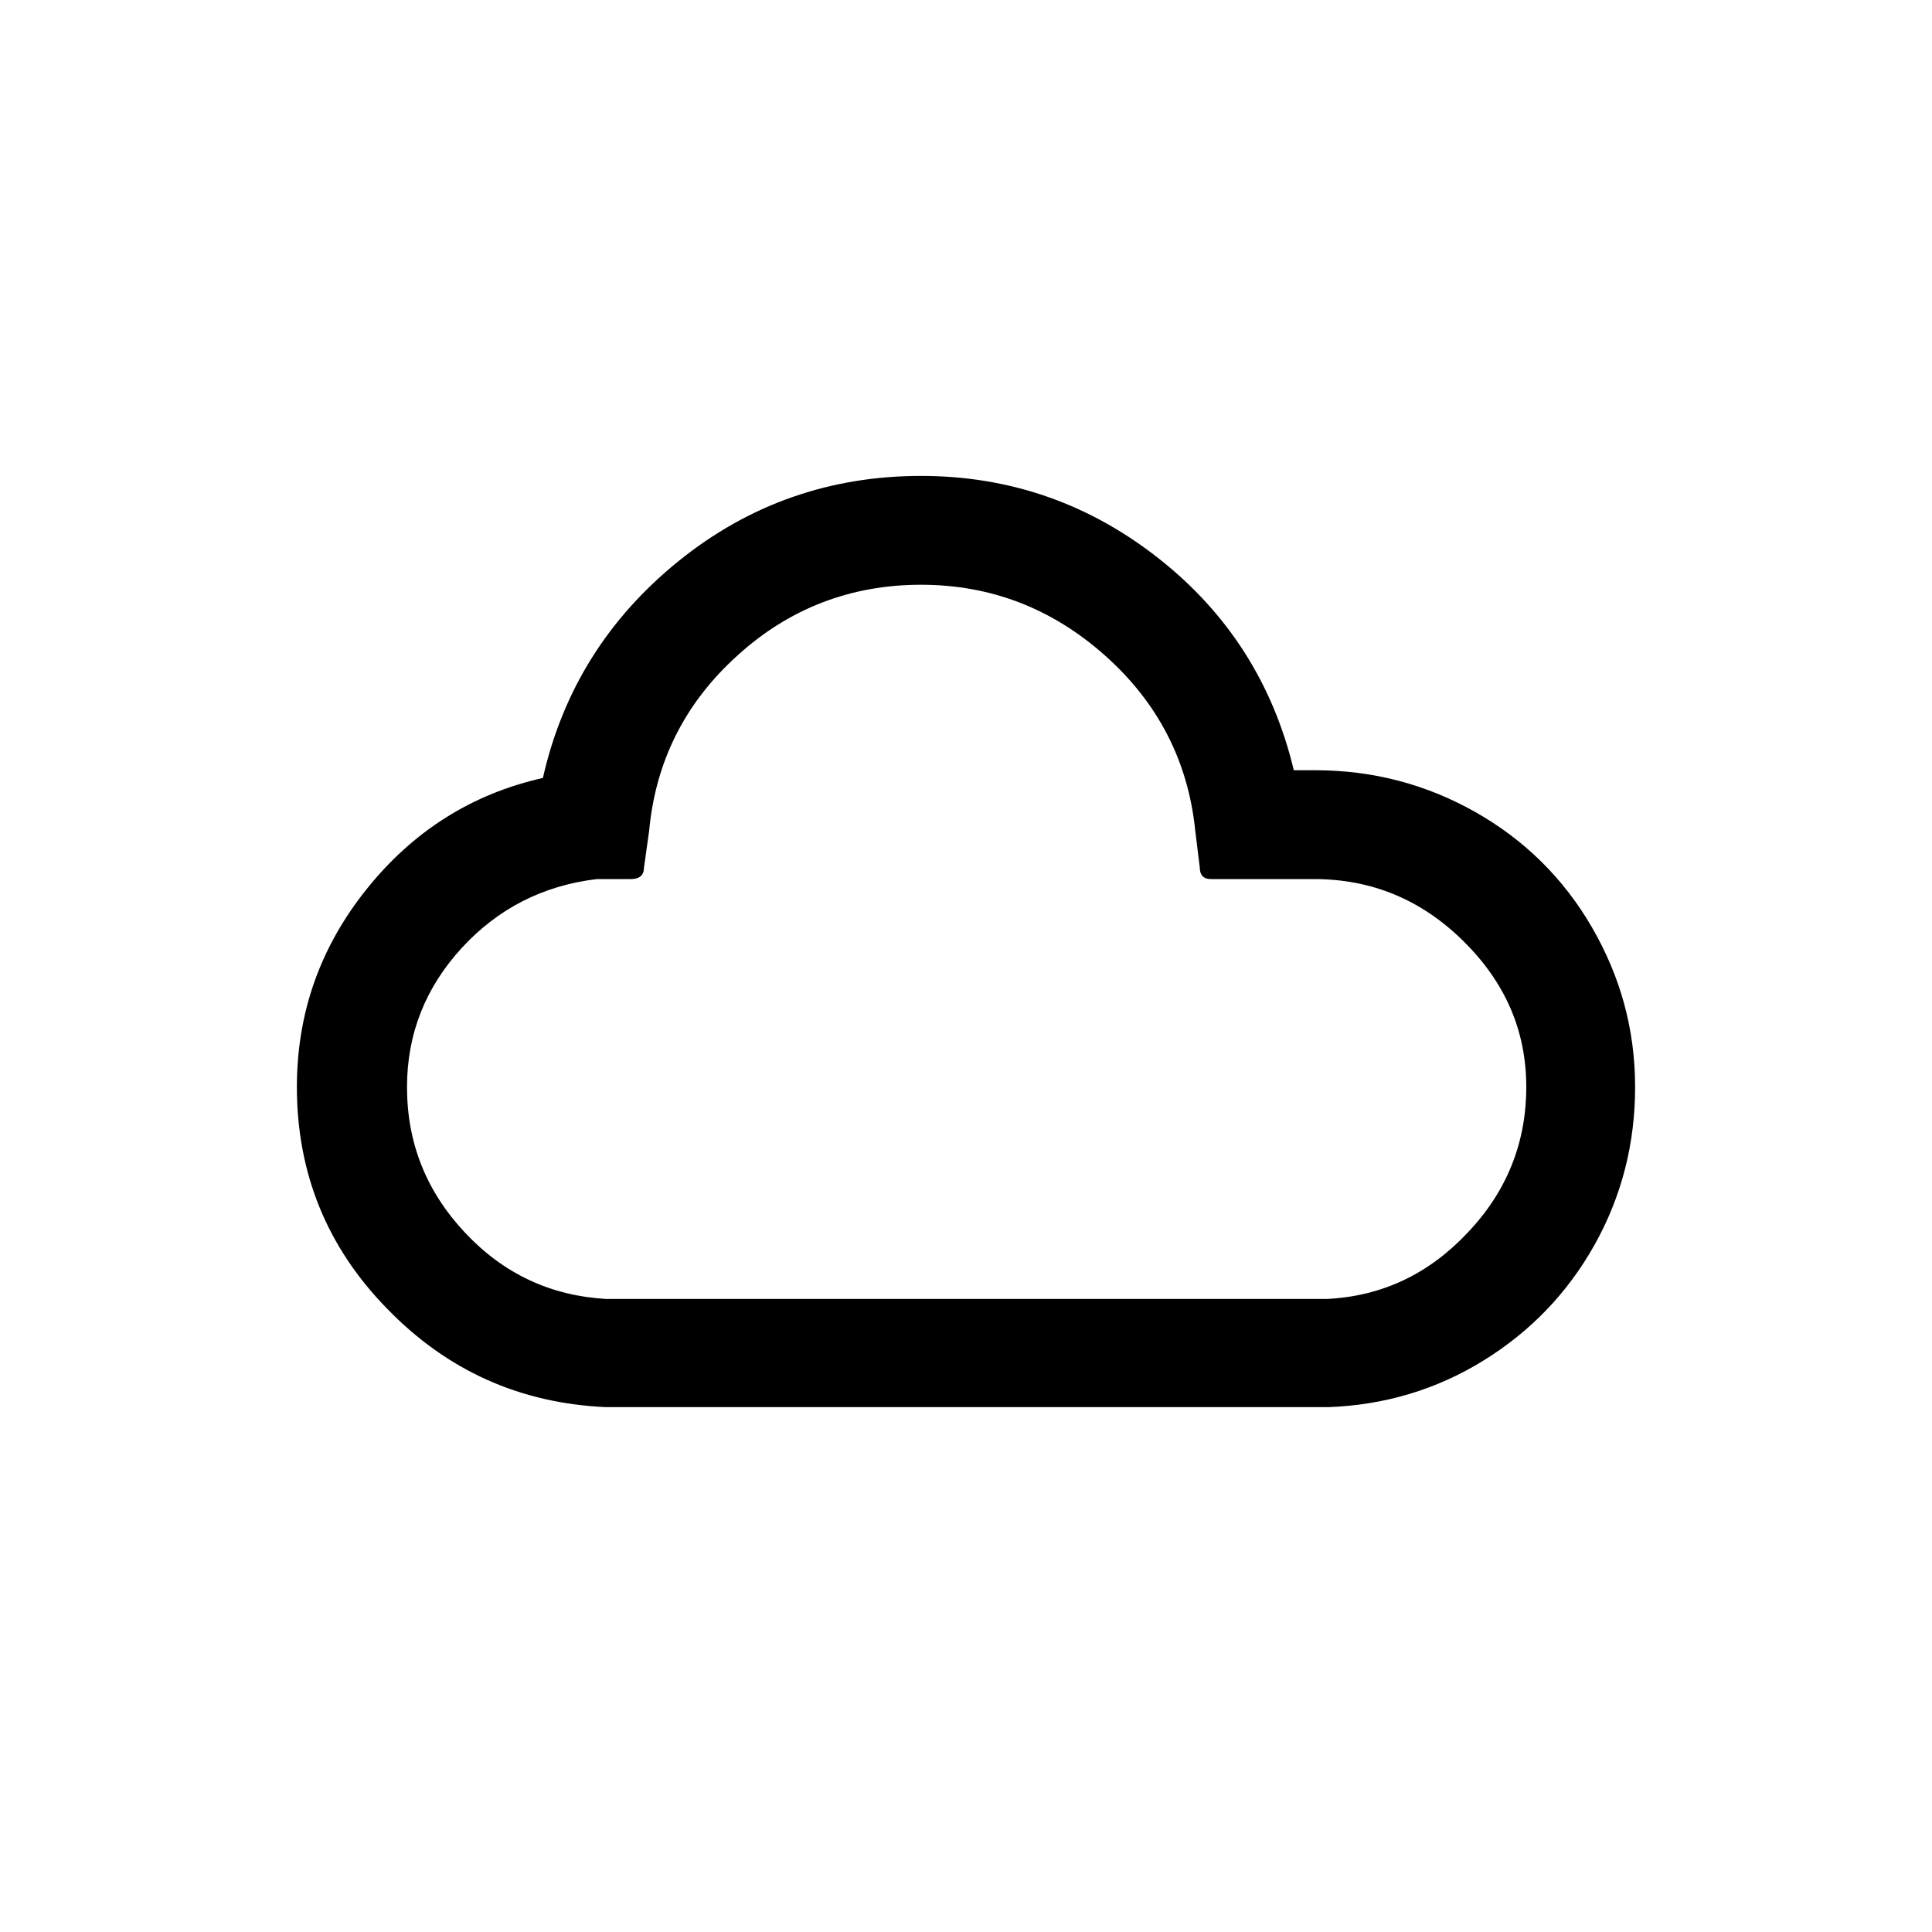
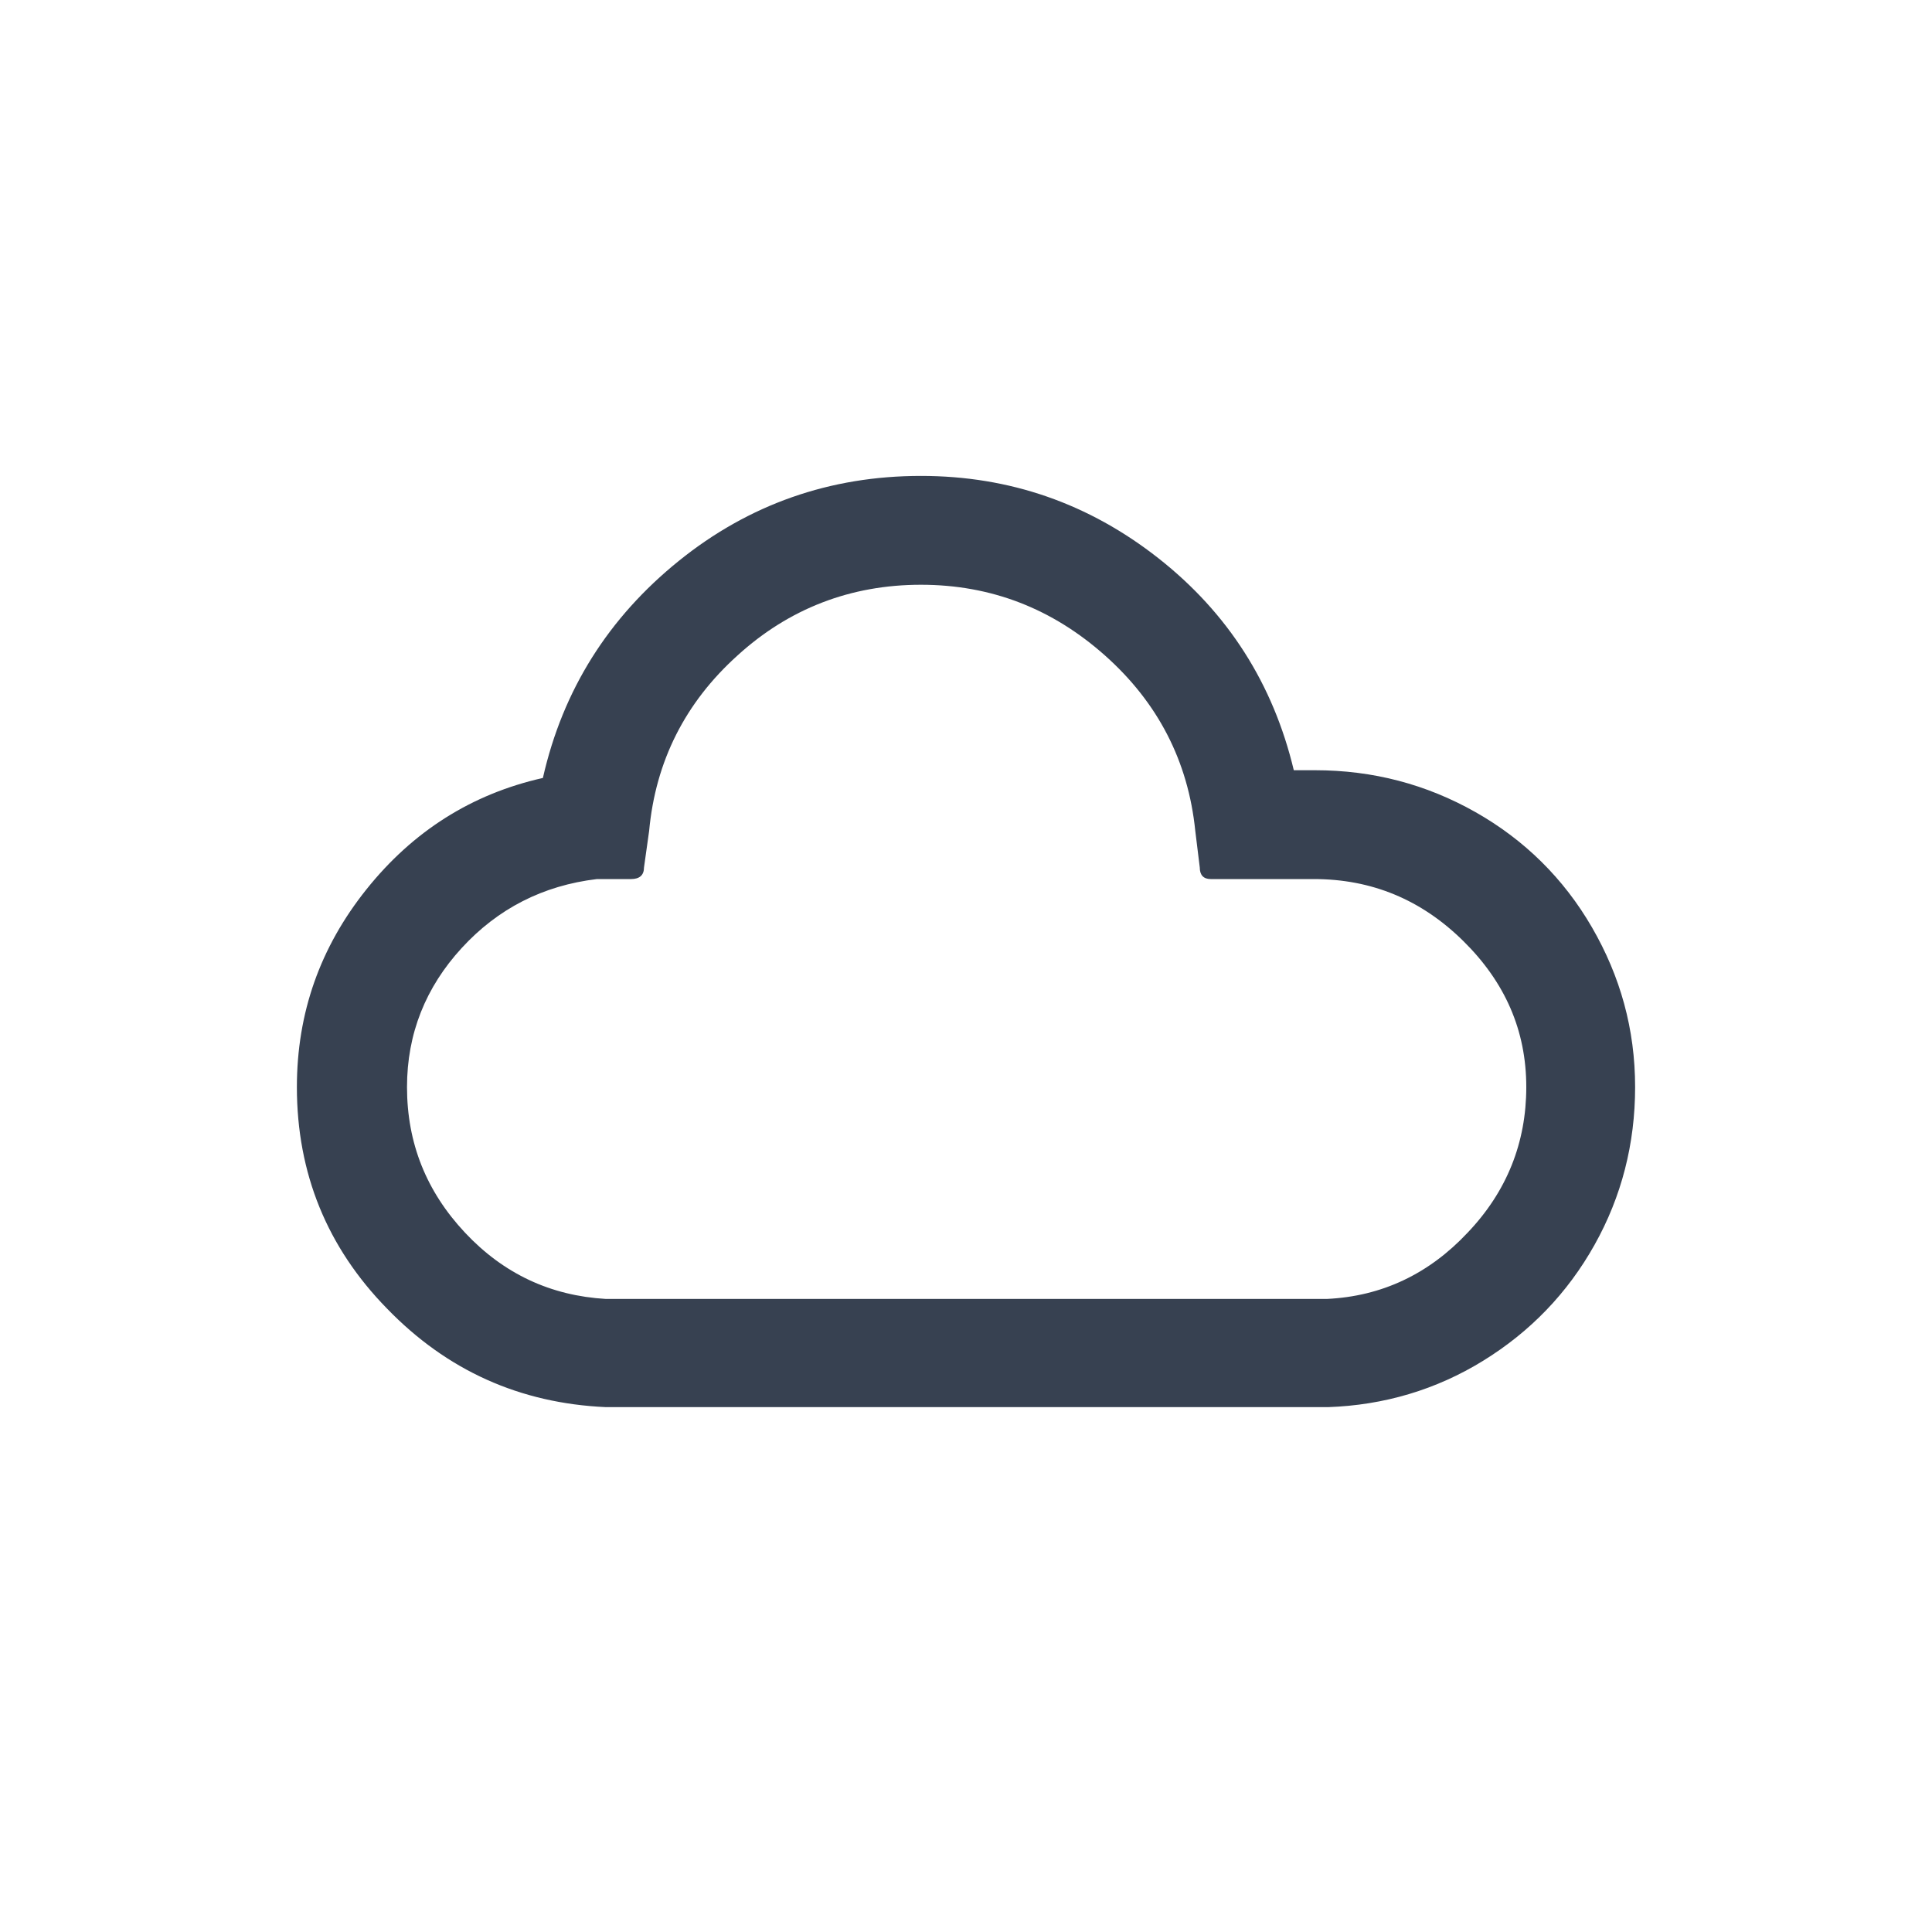
<svg xmlns="http://www.w3.org/2000/svg" version="1.1" id="Layer_1" x="0px" y="0px" viewBox="0 0 30 30" style="enable-background:new 0 0 30 30;" xml:space="preserve">
-   <path d="M4.61,16.88c0-1.15,0.36-2.17,1.08-3.07c0.72-0.9,1.63-1.48,2.74-1.73c0.31-1.37,1.02-2.49,2.11-3.37s2.35-1.32,3.76-1.32  c1.38,0,2.61,0.43,3.69,1.28s1.78,1.95,2.1,3.29h0.33c0.9,0,1.73,0.22,2.49,0.65s1.37,1.03,1.81,1.79c0.44,0.76,0.67,1.58,0.67,2.48  c0,0.88-0.21,1.7-0.63,2.45s-1,1.35-1.73,1.8c-0.73,0.45-1.54,0.69-2.41,0.72H9.41c-1.34-0.06-2.47-0.57-3.4-1.53  C5.08,19.37,4.61,18.22,4.61,16.88z M6.32,16.88c0,0.87,0.3,1.62,0.9,2.26s1.33,0.98,2.19,1.03h11.19c0.86-0.04,1.59-0.39,2.19-1.03  c0.61-0.64,0.91-1.4,0.91-2.26c0-0.88-0.33-1.63-0.98-2.27c-0.65-0.64-1.42-0.96-2.32-0.96H18.8c-0.11,0-0.17-0.06-0.17-0.18  l-0.07-0.57c-0.11-1.08-0.58-1.99-1.4-2.72c-0.82-0.73-1.77-1.1-2.86-1.1c-1.09,0-2.05,0.37-2.85,1.1  c-0.81,0.73-1.27,1.64-1.37,2.72l-0.08,0.57c0,0.12-0.07,0.18-0.2,0.18H9.27c-0.84,0.1-1.54,0.46-2.1,1.07S6.32,16.05,6.32,16.88z" />
+   <path fill="rgba(55, 65, 81)" d="M4.61,16.88c0-1.15,0.36-2.17,1.08-3.07c0.72-0.9,1.63-1.48,2.74-1.73c0.31-1.37,1.02-2.49,2.11-3.37s2.35-1.32,3.76-1.32  c1.38,0,2.61,0.43,3.69,1.28s1.78,1.95,2.1,3.29h0.33c0.9,0,1.73,0.22,2.49,0.65s1.37,1.03,1.81,1.79c0.44,0.76,0.67,1.58,0.67,2.48  c0,0.88-0.21,1.7-0.63,2.45s-1,1.35-1.73,1.8c-0.73,0.45-1.54,0.69-2.41,0.72H9.41c-1.34-0.06-2.47-0.57-3.4-1.53  C5.08,19.37,4.61,18.22,4.61,16.88z M6.32,16.88c0,0.87,0.3,1.62,0.9,2.26s1.33,0.98,2.19,1.03h11.19c0.86-0.04,1.59-0.39,2.19-1.03  c0.61-0.64,0.91-1.4,0.91-2.26c0-0.88-0.33-1.63-0.98-2.27c-0.65-0.64-1.42-0.96-2.32-0.96H18.8c-0.11,0-0.17-0.06-0.17-0.18  l-0.07-0.57c-0.11-1.08-0.58-1.99-1.4-2.72c-0.82-0.73-1.77-1.1-2.86-1.1c-1.09,0-2.05,0.37-2.85,1.1  c-0.81,0.73-1.27,1.64-1.37,2.72l-0.08,0.57c0,0.12-0.07,0.18-0.2,0.18H9.27c-0.84,0.1-1.54,0.46-2.1,1.07S6.32,16.05,6.32,16.88z" />
</svg>
